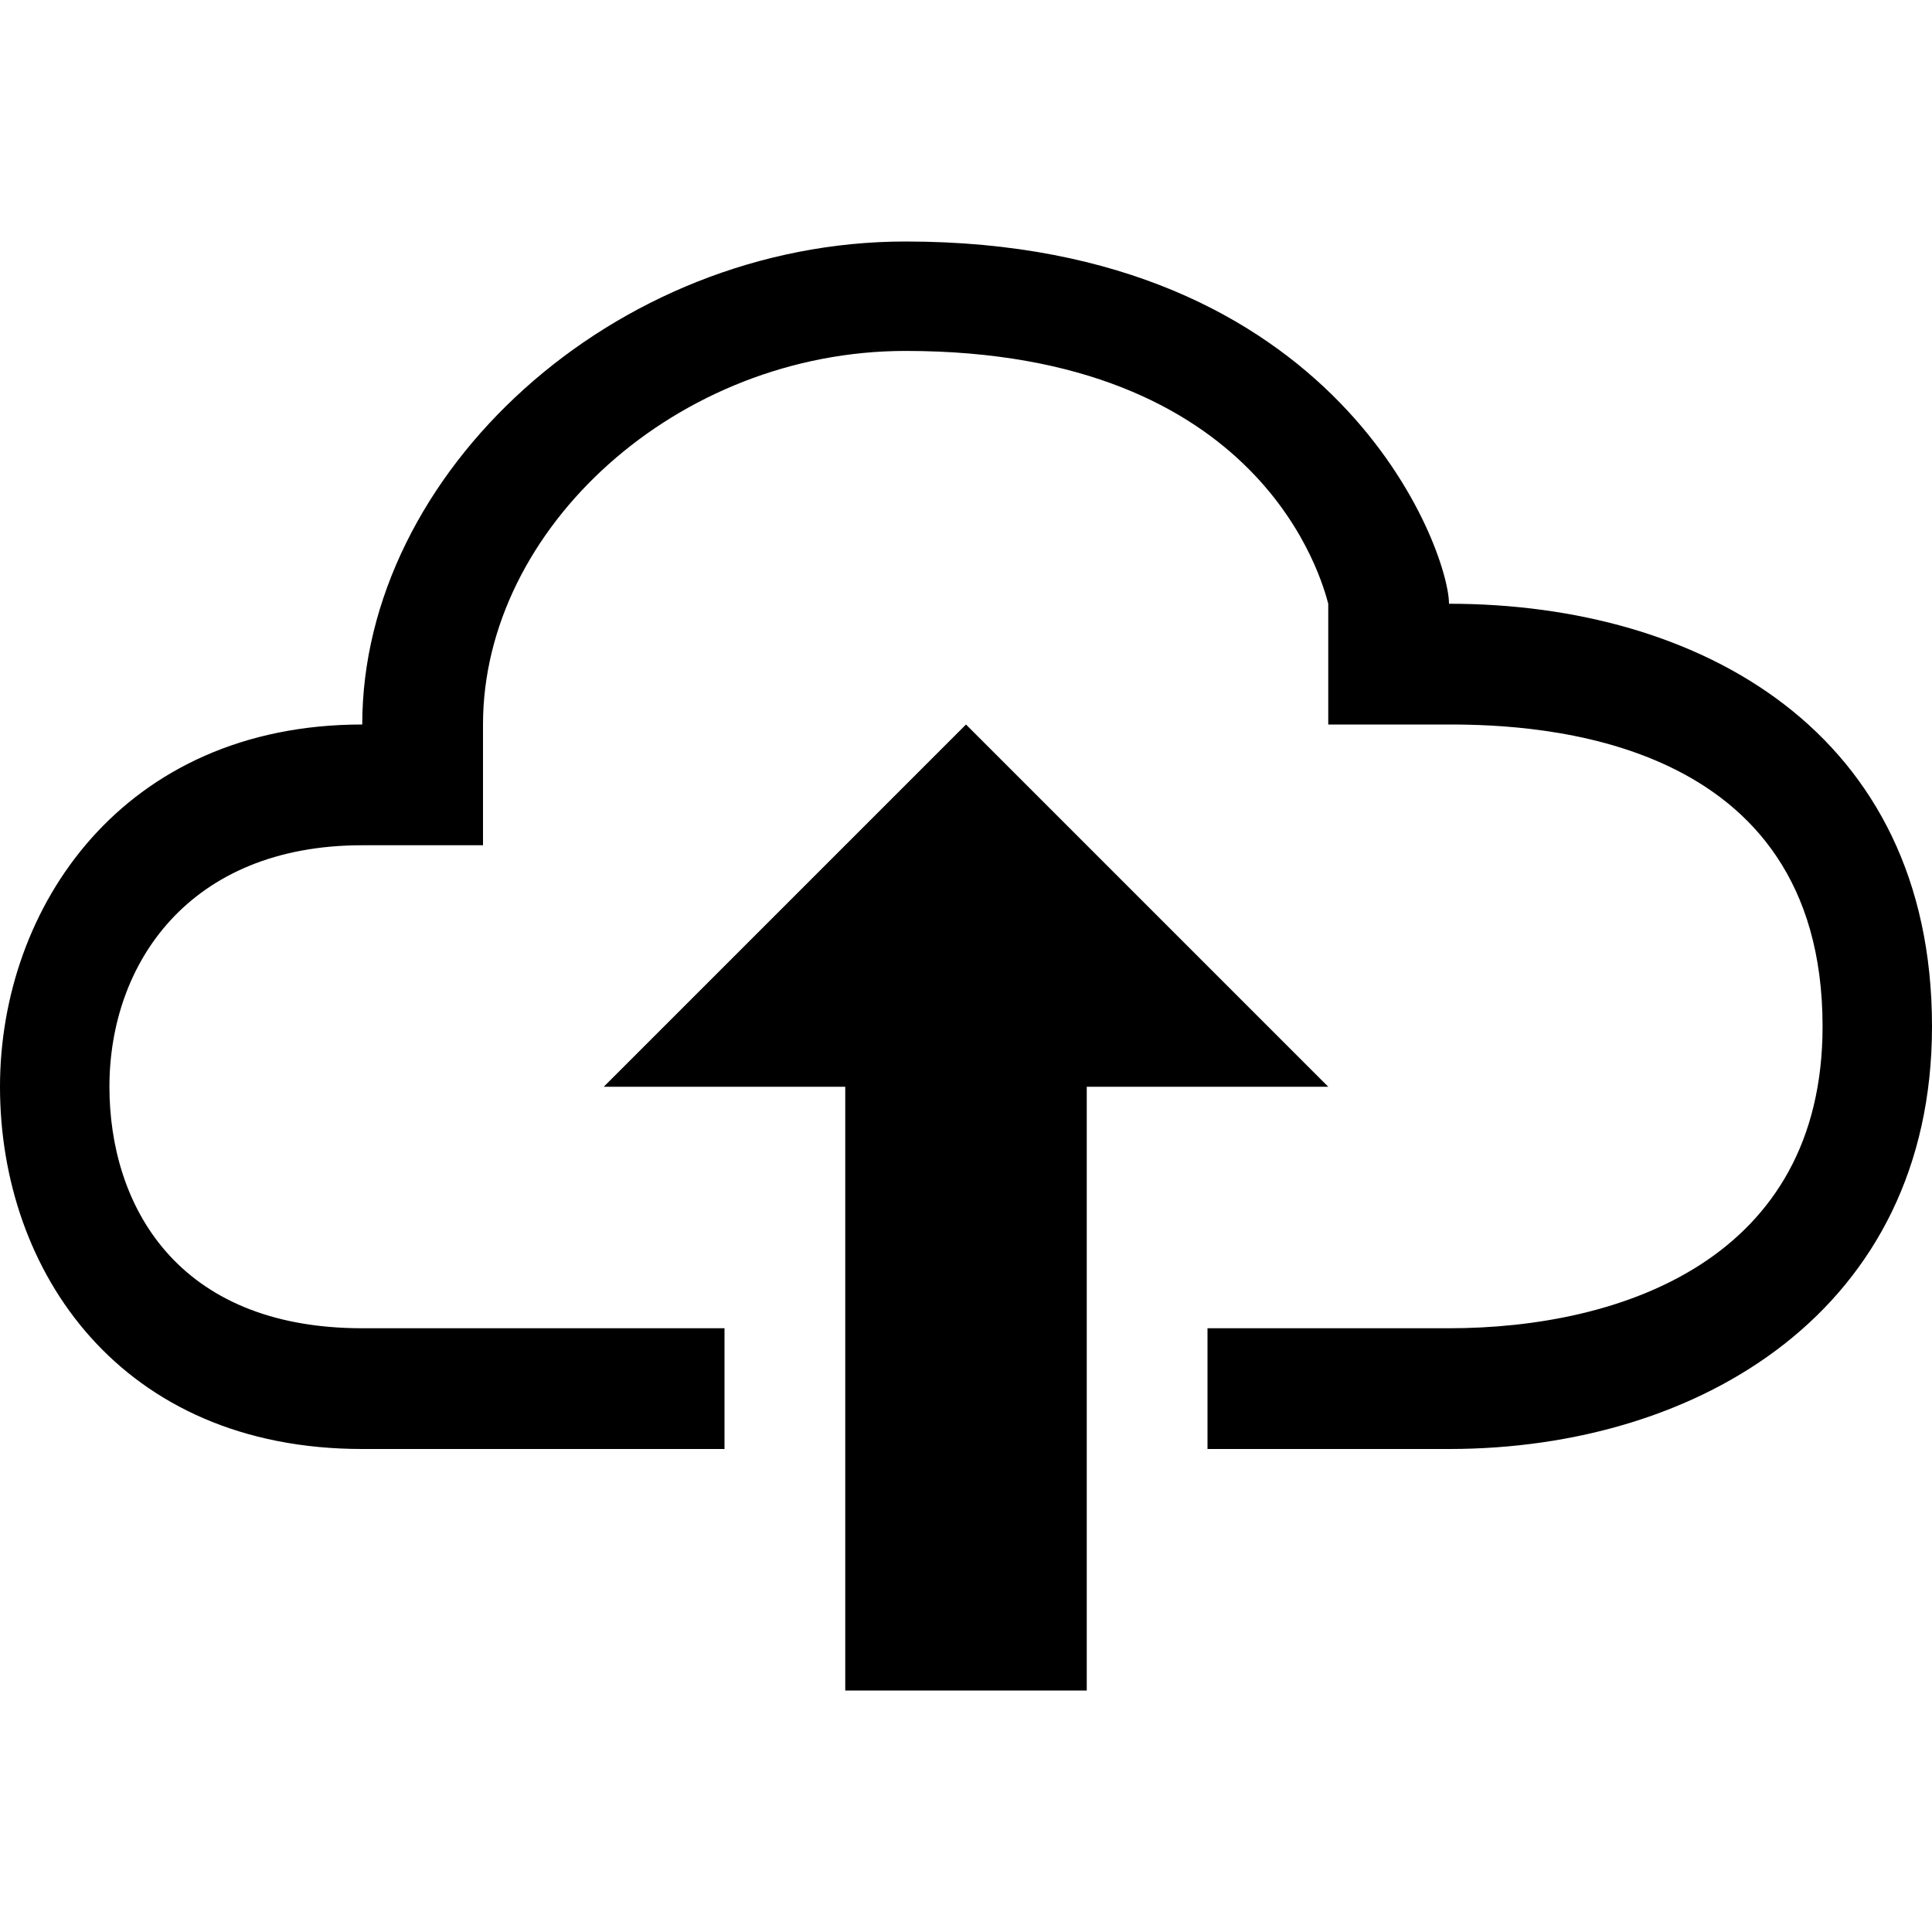
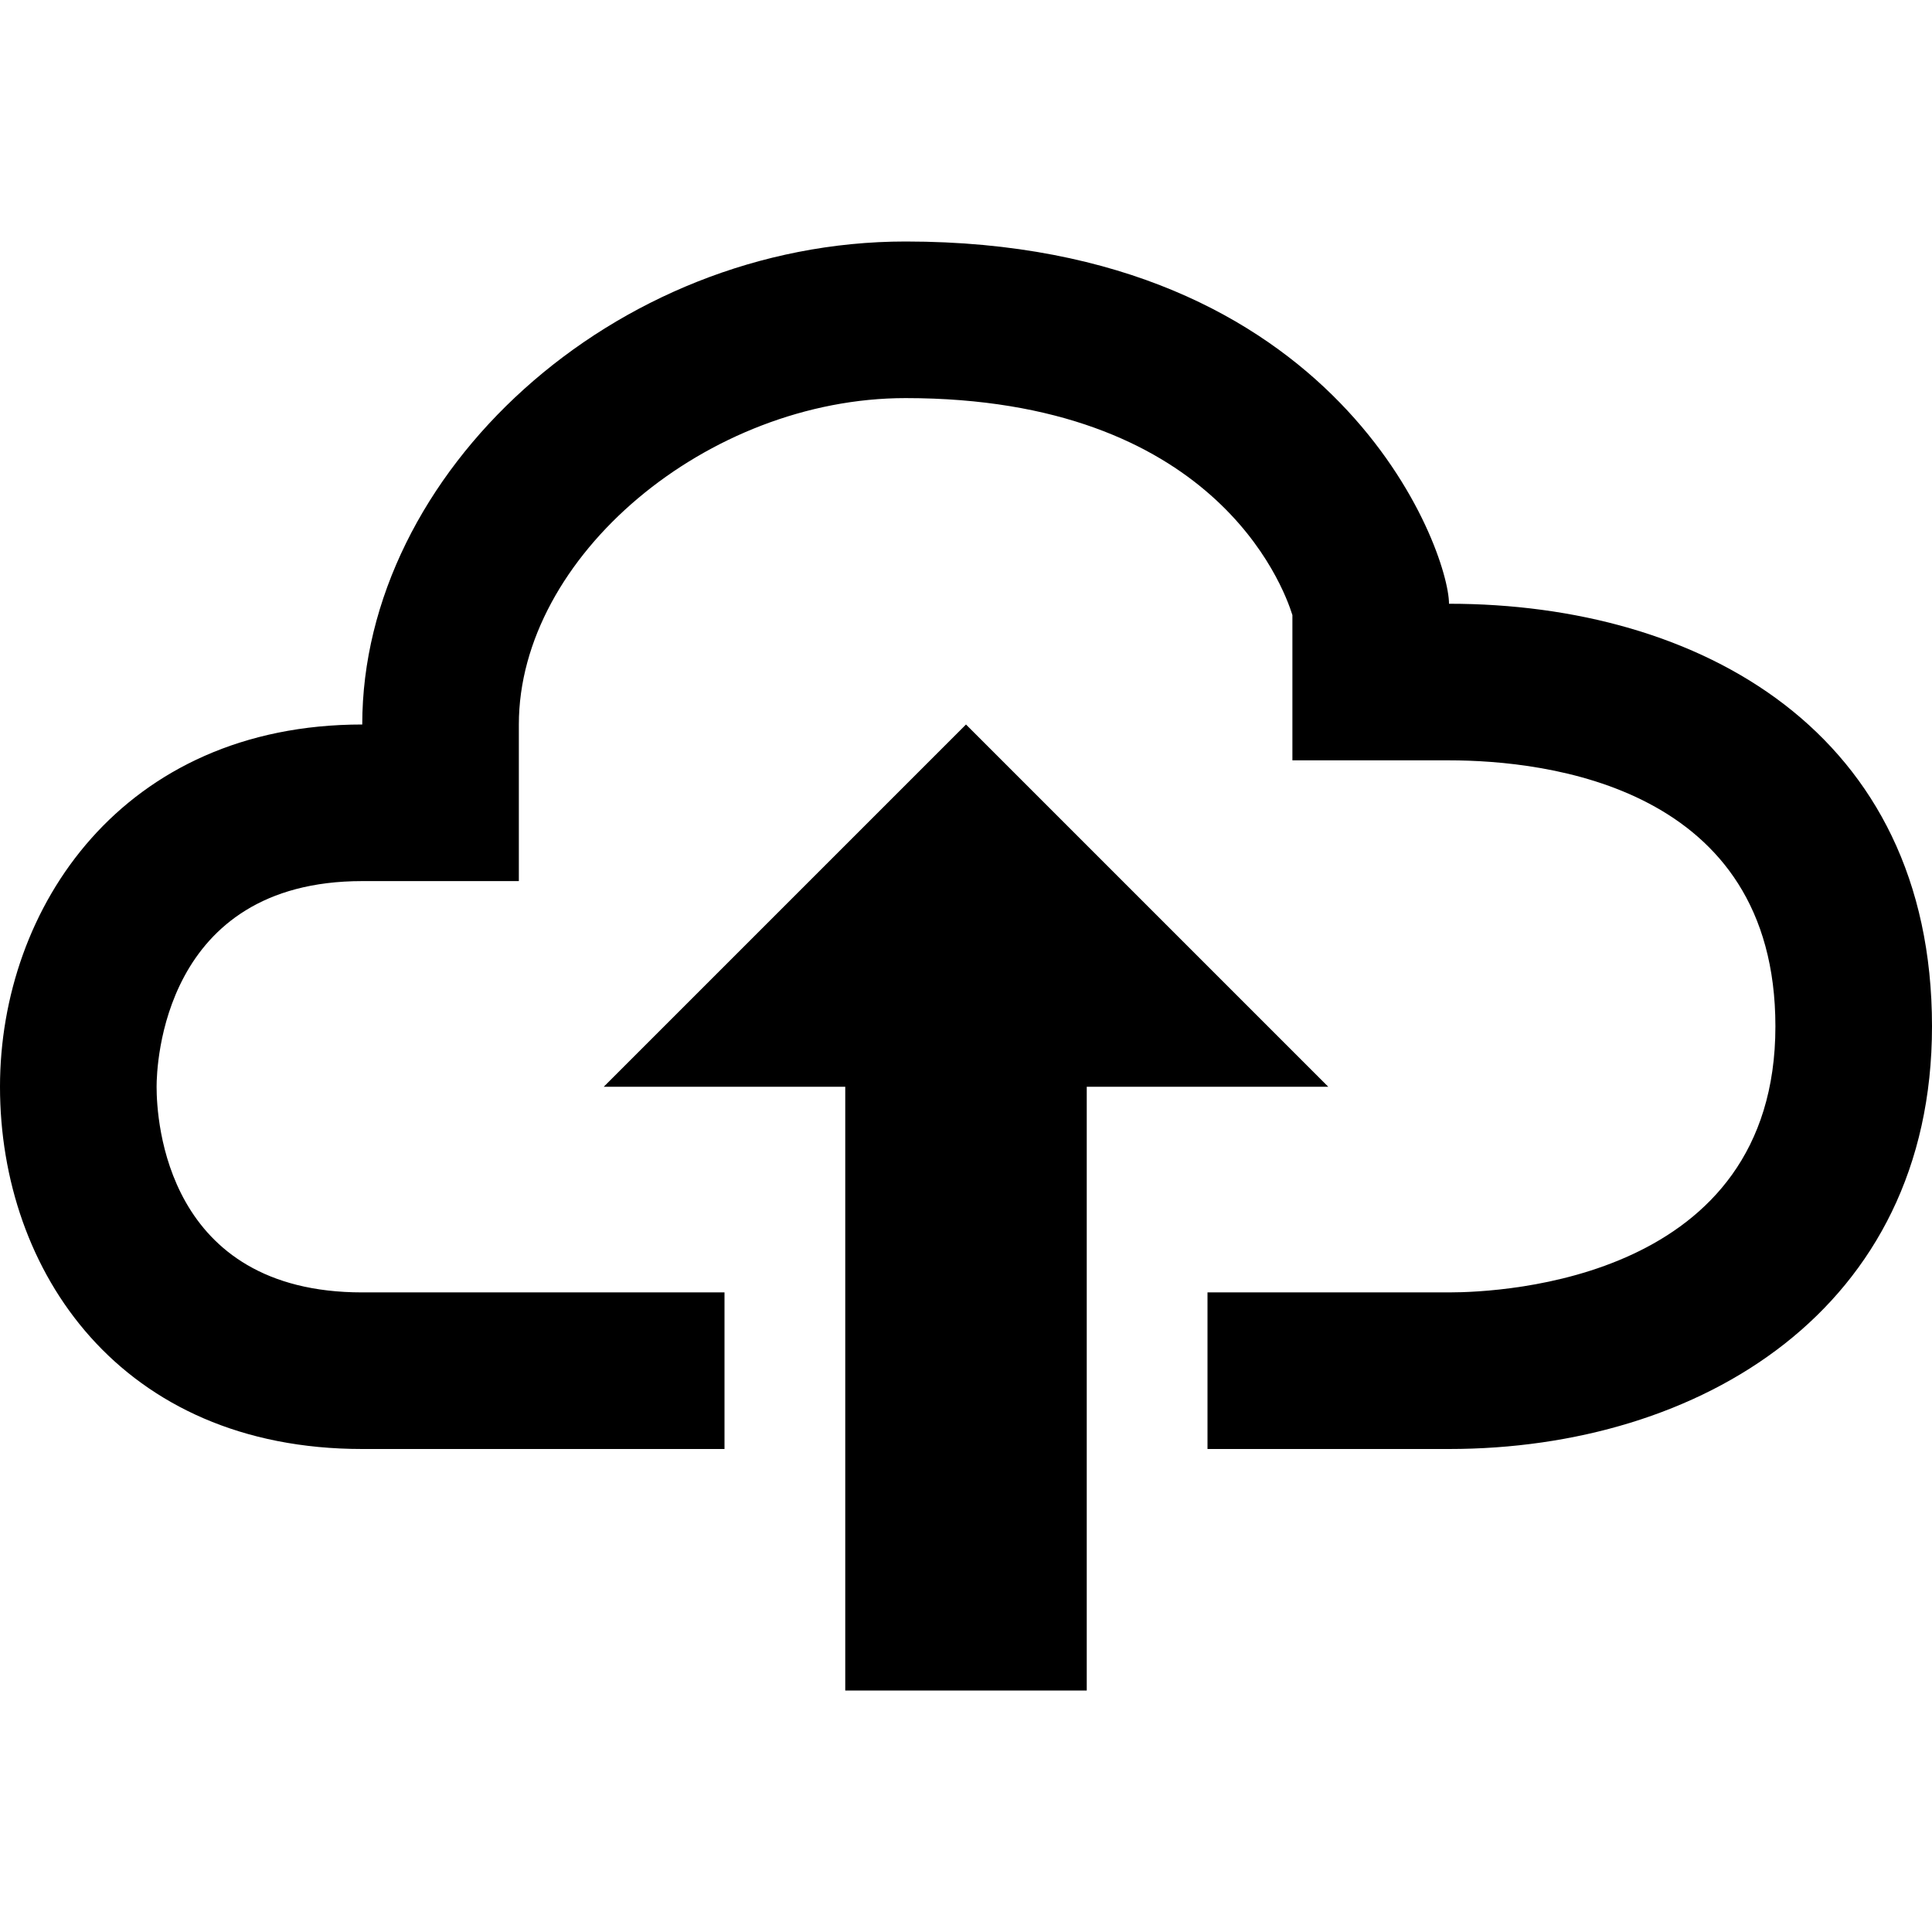
<svg xmlns="http://www.w3.org/2000/svg" height="1024" width="1024">
-   <path d="M576 896H448V576H320l192-192 192 192H576v320z m192-576c0-28-58-192-288-192-155 0-288 123-288 256C65 384 0 481 0 576c0 98 64 192 192 192 39 0 111 0 192 0v-64H192c-99 0-134-66-134-128 0-65 42-128 134-128h64v-64c0-104 103-198 224-198 190 0 221 123 224 134v64h64c47 0 198 6 198 160 0 123-106 160-198 160H640v64c74 0 127 0 128 0 133 0 256-74 256-224 0-156-123-224-256-224z" />
+   <path d="M448 576H320l192-192 192 192H576v320H448V576z m320-256c0-28-58-192-288-192-155 0-288 123-288 256C65 384 0 481 0 576c0 98 64 192 192 192 28 0 170 0 192 0v-83H192C88 685 83 594 83 576c0-11 3-109 109-109h83v-83c0-89 100-173 205-173 163 0 200 99 205 115v77h83c52 0 173 14 173 141 0 134-144 141-173 141H640v83c24 0 127 0 128 0 133 0 256-74 256-224 0-156-123-224-256-224z" />
</svg>
